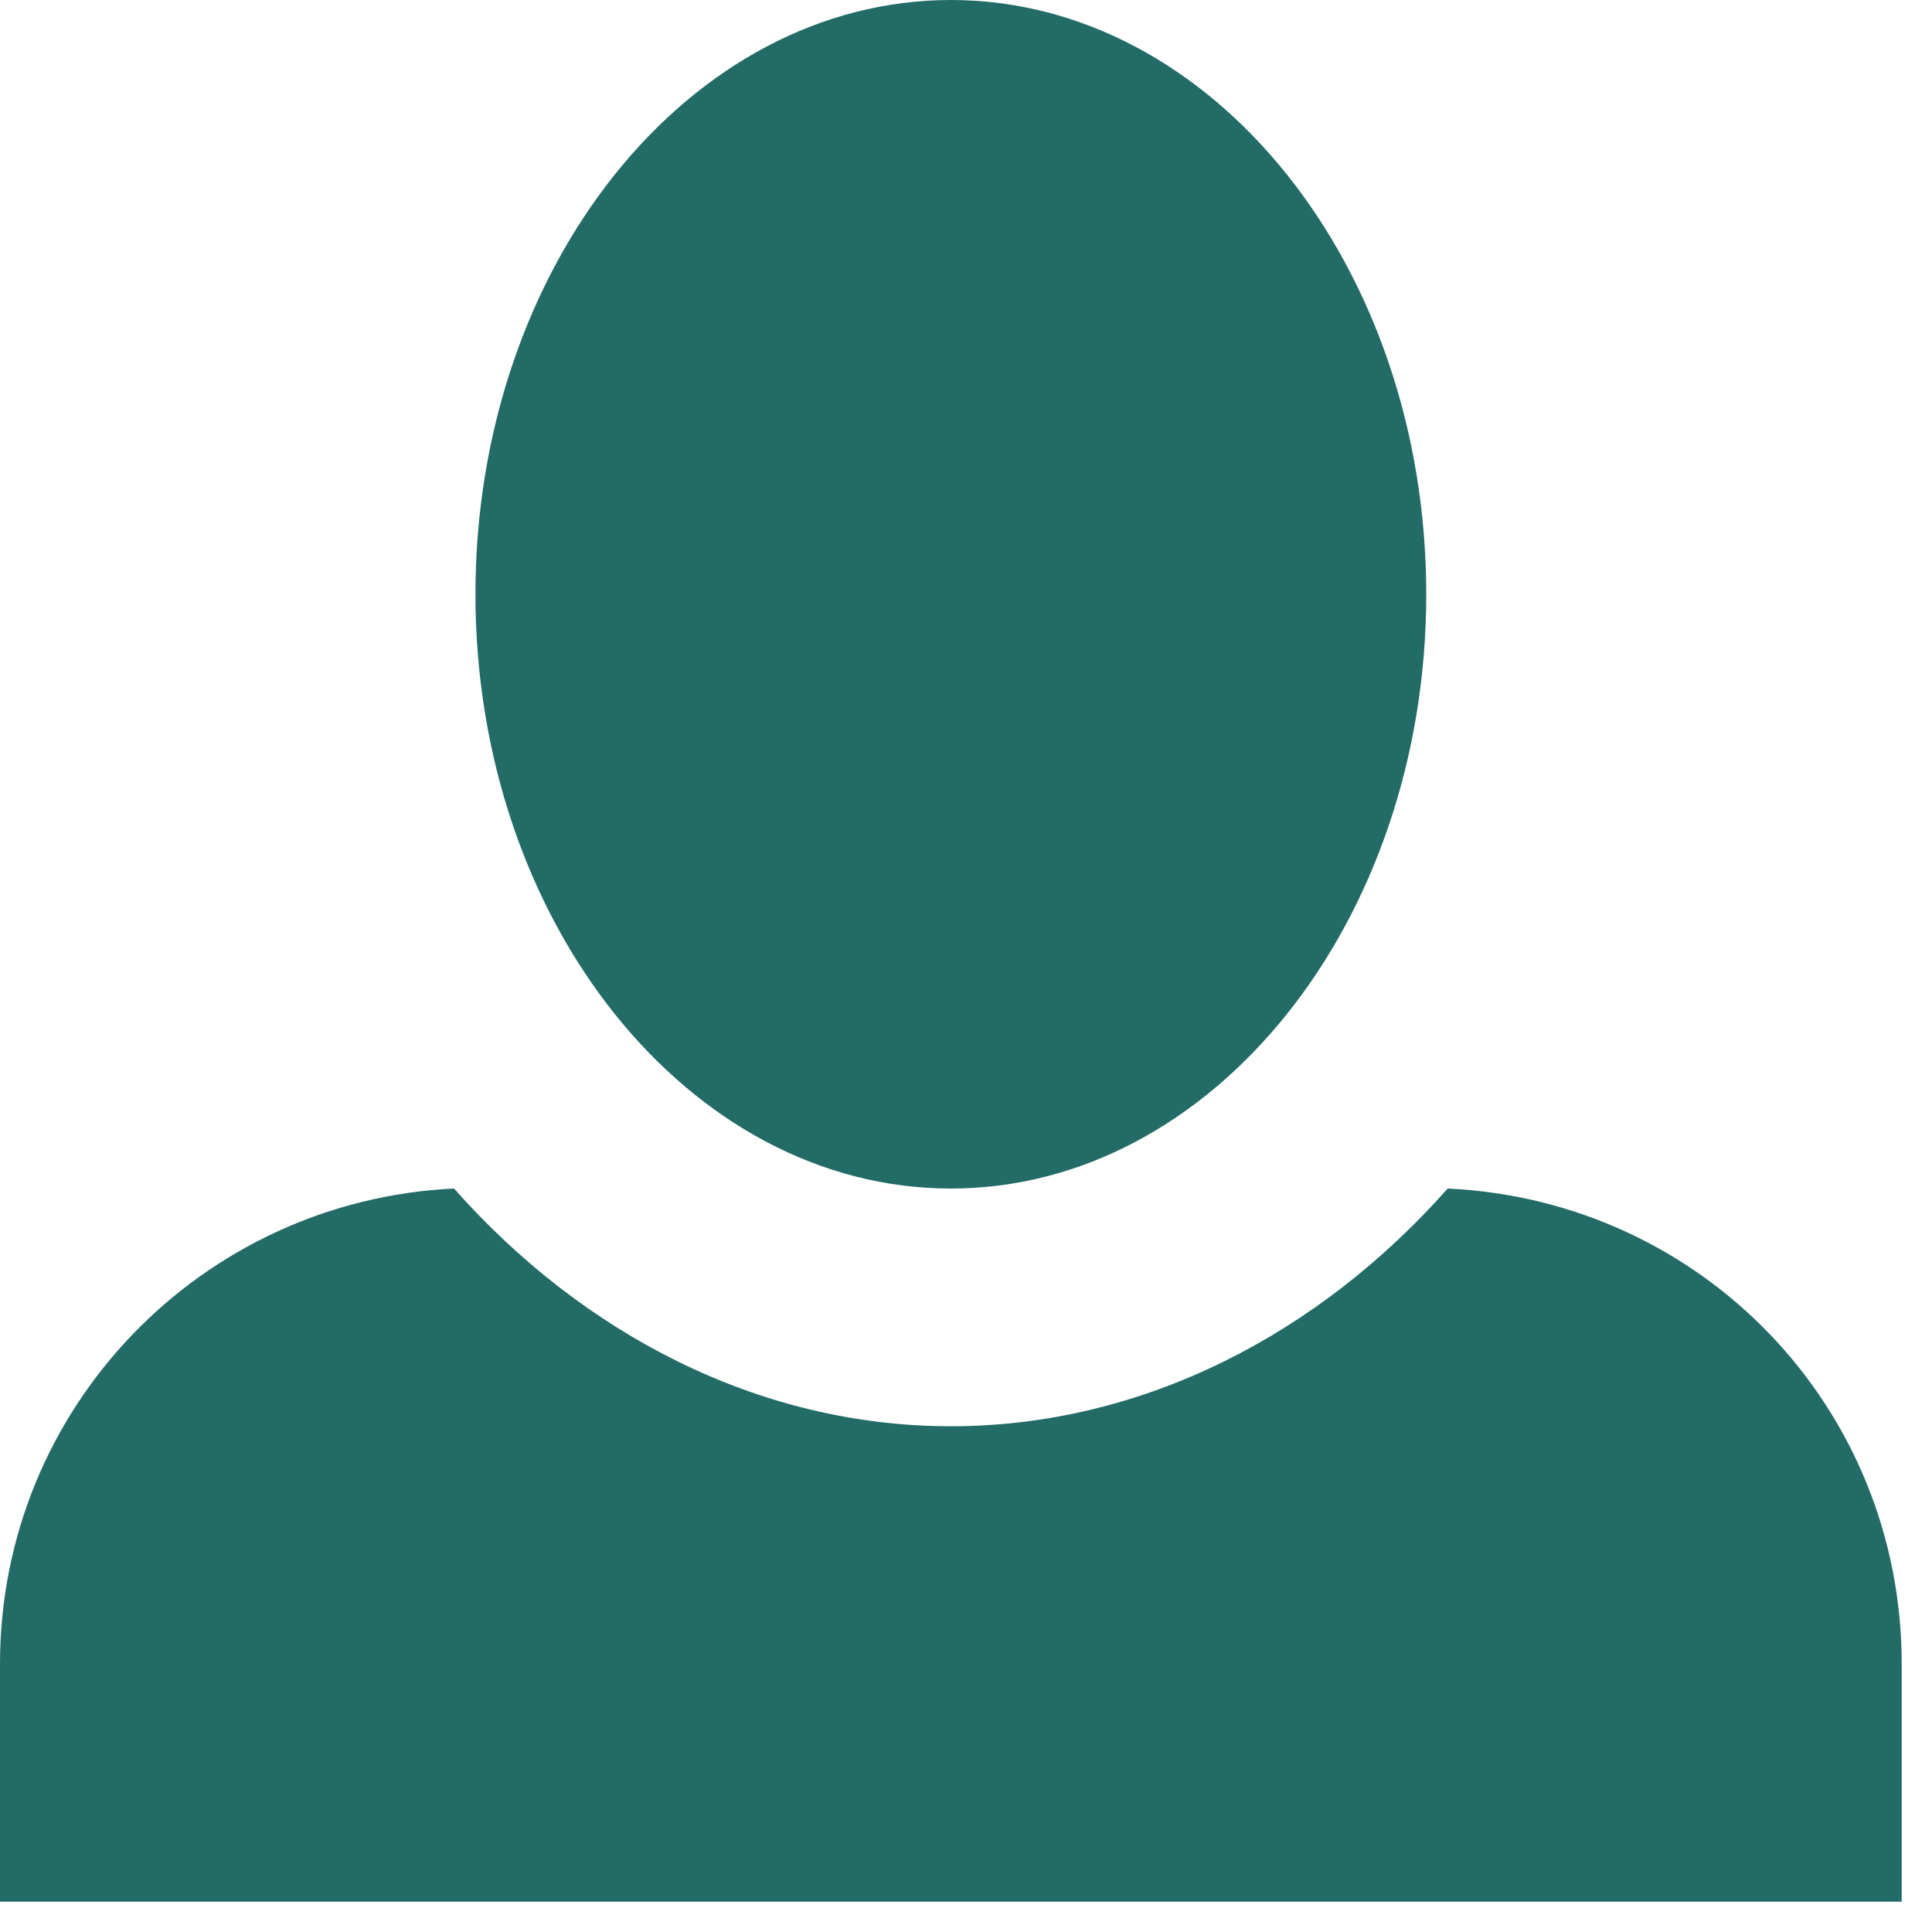
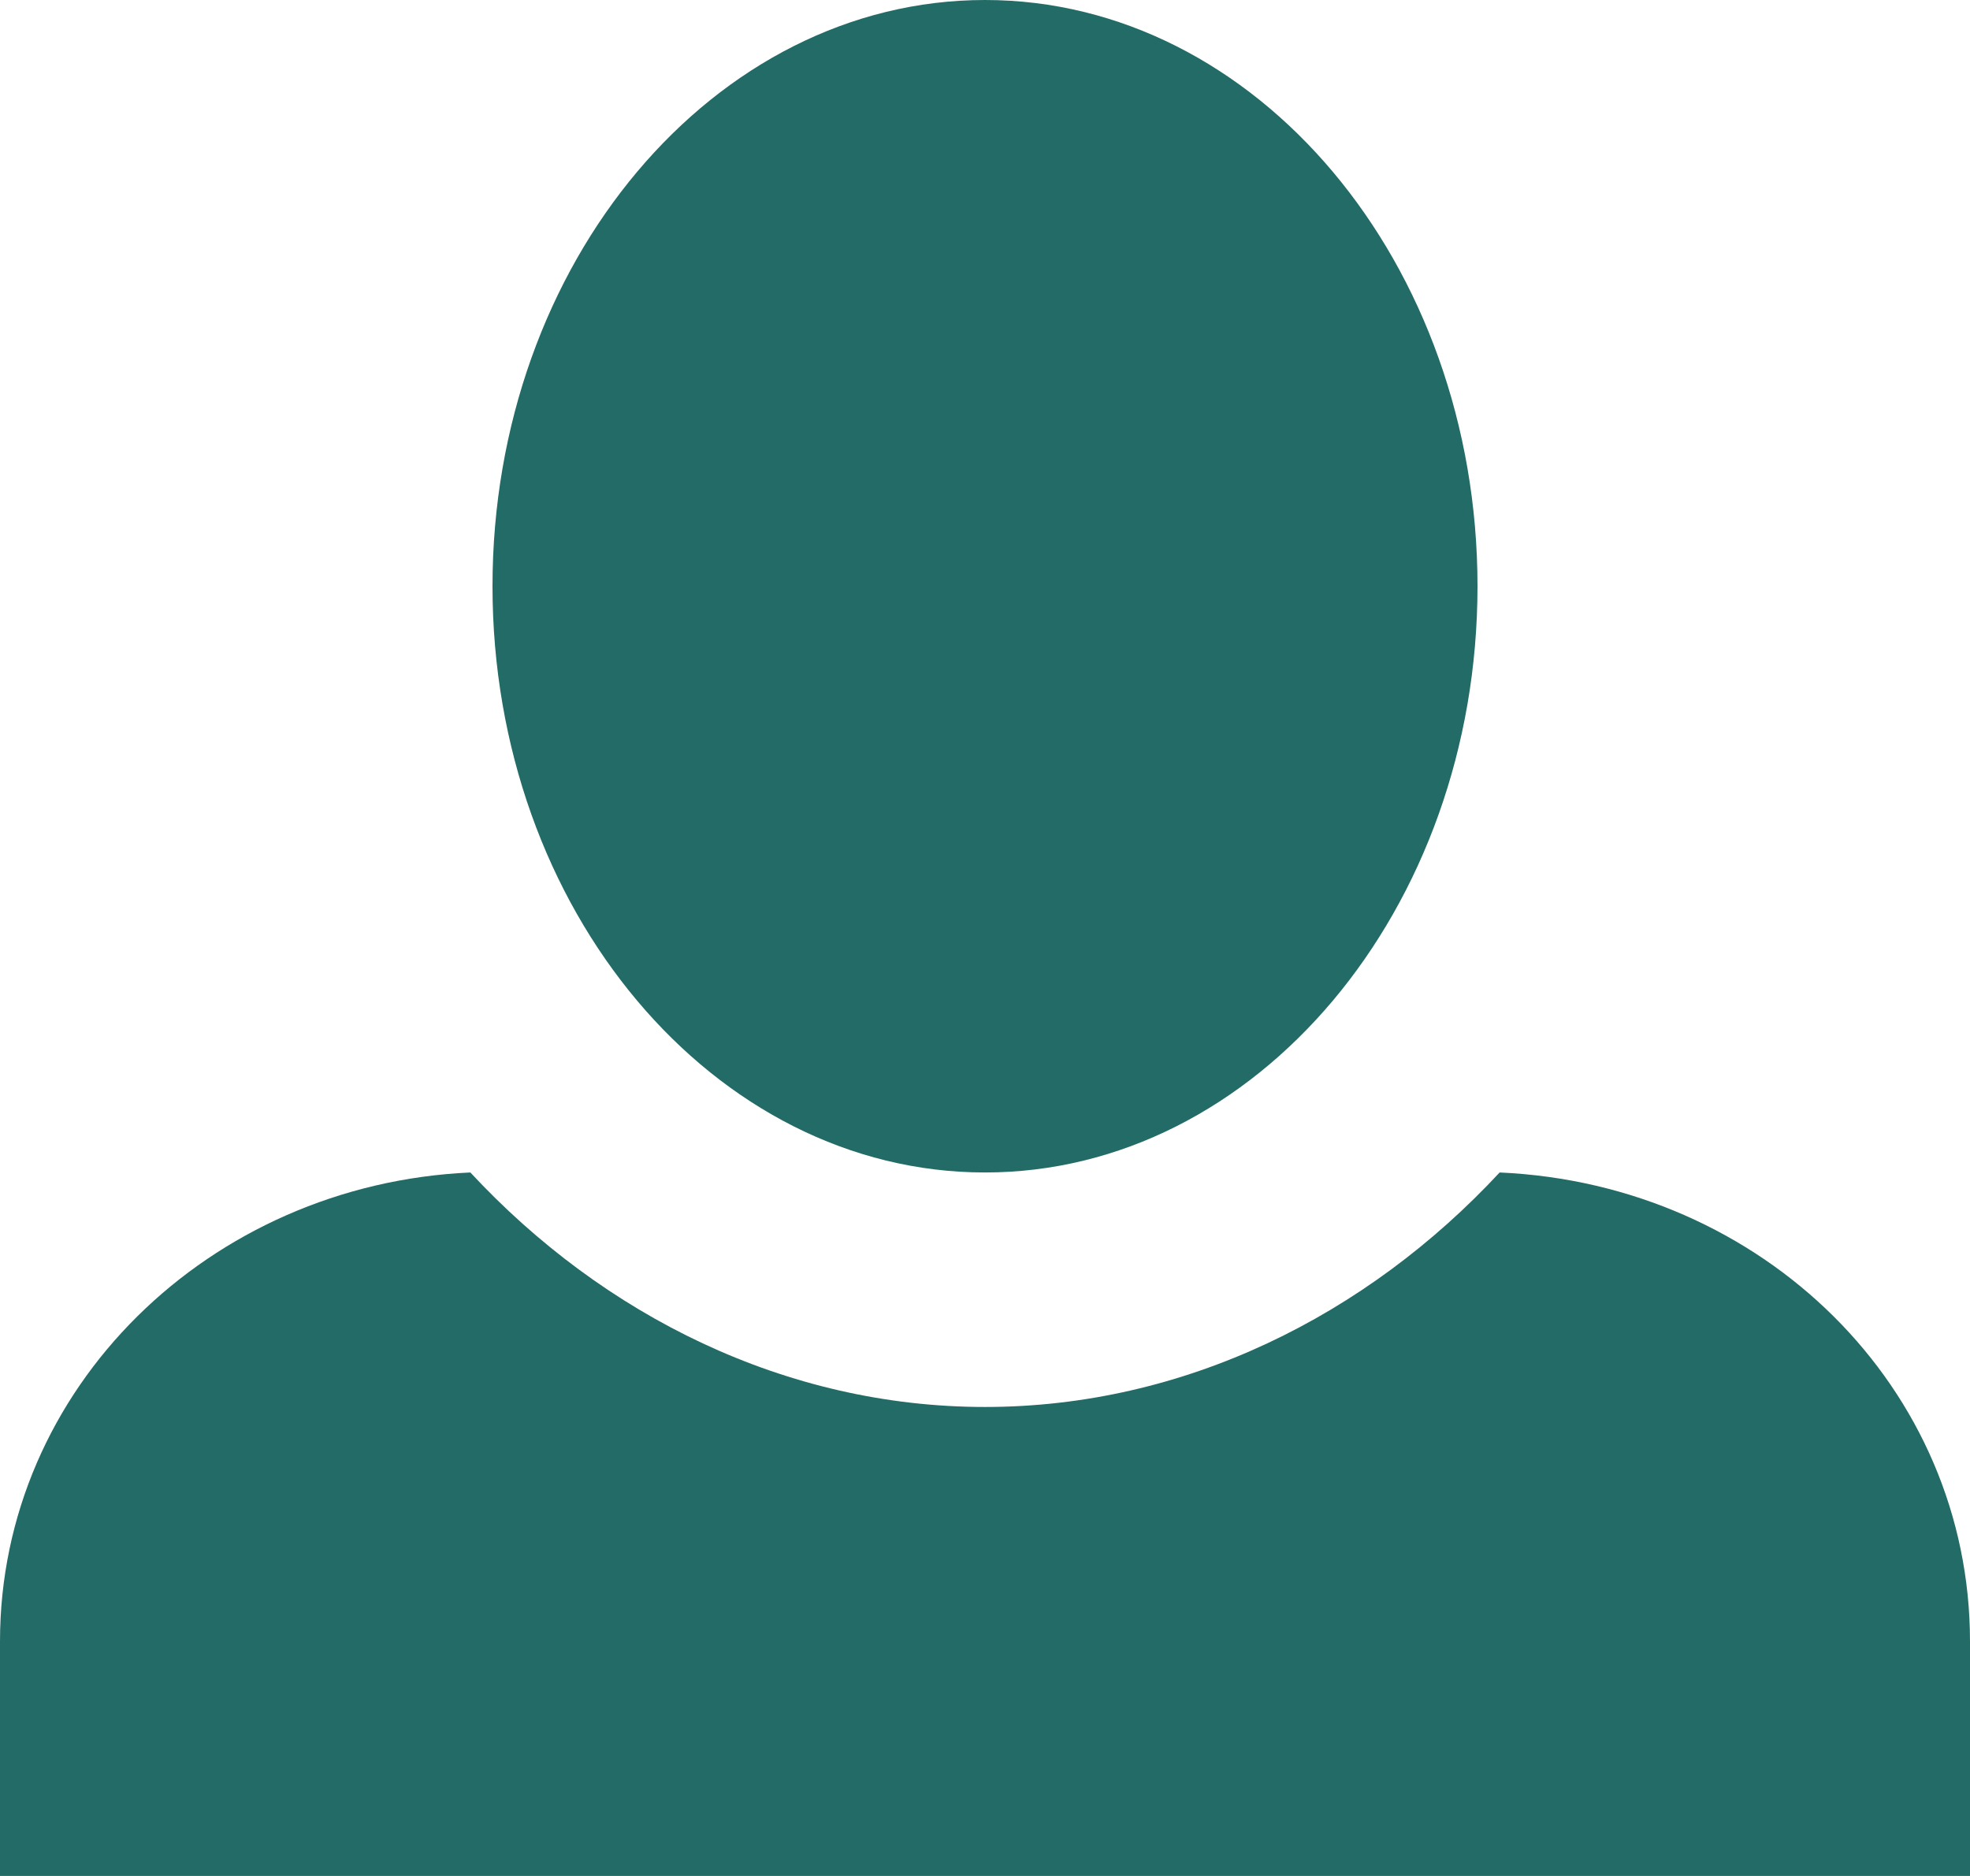
- <svg xmlns="http://www.w3.org/2000/svg" width="22" height="22" viewBox="0 0 22 22" fill="none">
-   <path d="M10.828 0C7.85 0 5.414 3.032 5.414 6.767C5.414 10.503 7.85 13.534 10.828 13.534C13.805 13.534 16.241 10.503 16.241 6.767C16.241 3.032 13.805 0 10.828 0ZM5.17 13.534C2.301 13.67 0 16.025 0 18.948V21.655H21.655V18.948C21.655 16.025 19.381 13.67 16.485 13.534C15.023 15.185 13.02 16.241 10.828 16.241C8.635 16.241 6.632 15.185 5.17 13.534Z" fill="#236B66" />
+ <svg xmlns="http://www.w3.org/2000/svg" width="21" height="20" viewBox="0 0 21 20" fill="none">
+   <path d="M10.5 0C7.612 0 5.25 2.8 5.25 6.25C5.25 9.7 7.612 12.5 10.5 12.5C13.387 12.5 15.75 9.7 15.75 6.25C15.75 2.8 13.387 0 10.5 0ZM5.014 12.5C2.231 12.625 0 14.8 0 17.5V20H21V17.5C21 14.8 18.795 12.625 15.986 12.5C14.569 14.025 12.626 15 10.5 15C8.374 15 6.431 14.025 5.014 12.5Z" fill="#236B66" />
</svg>
